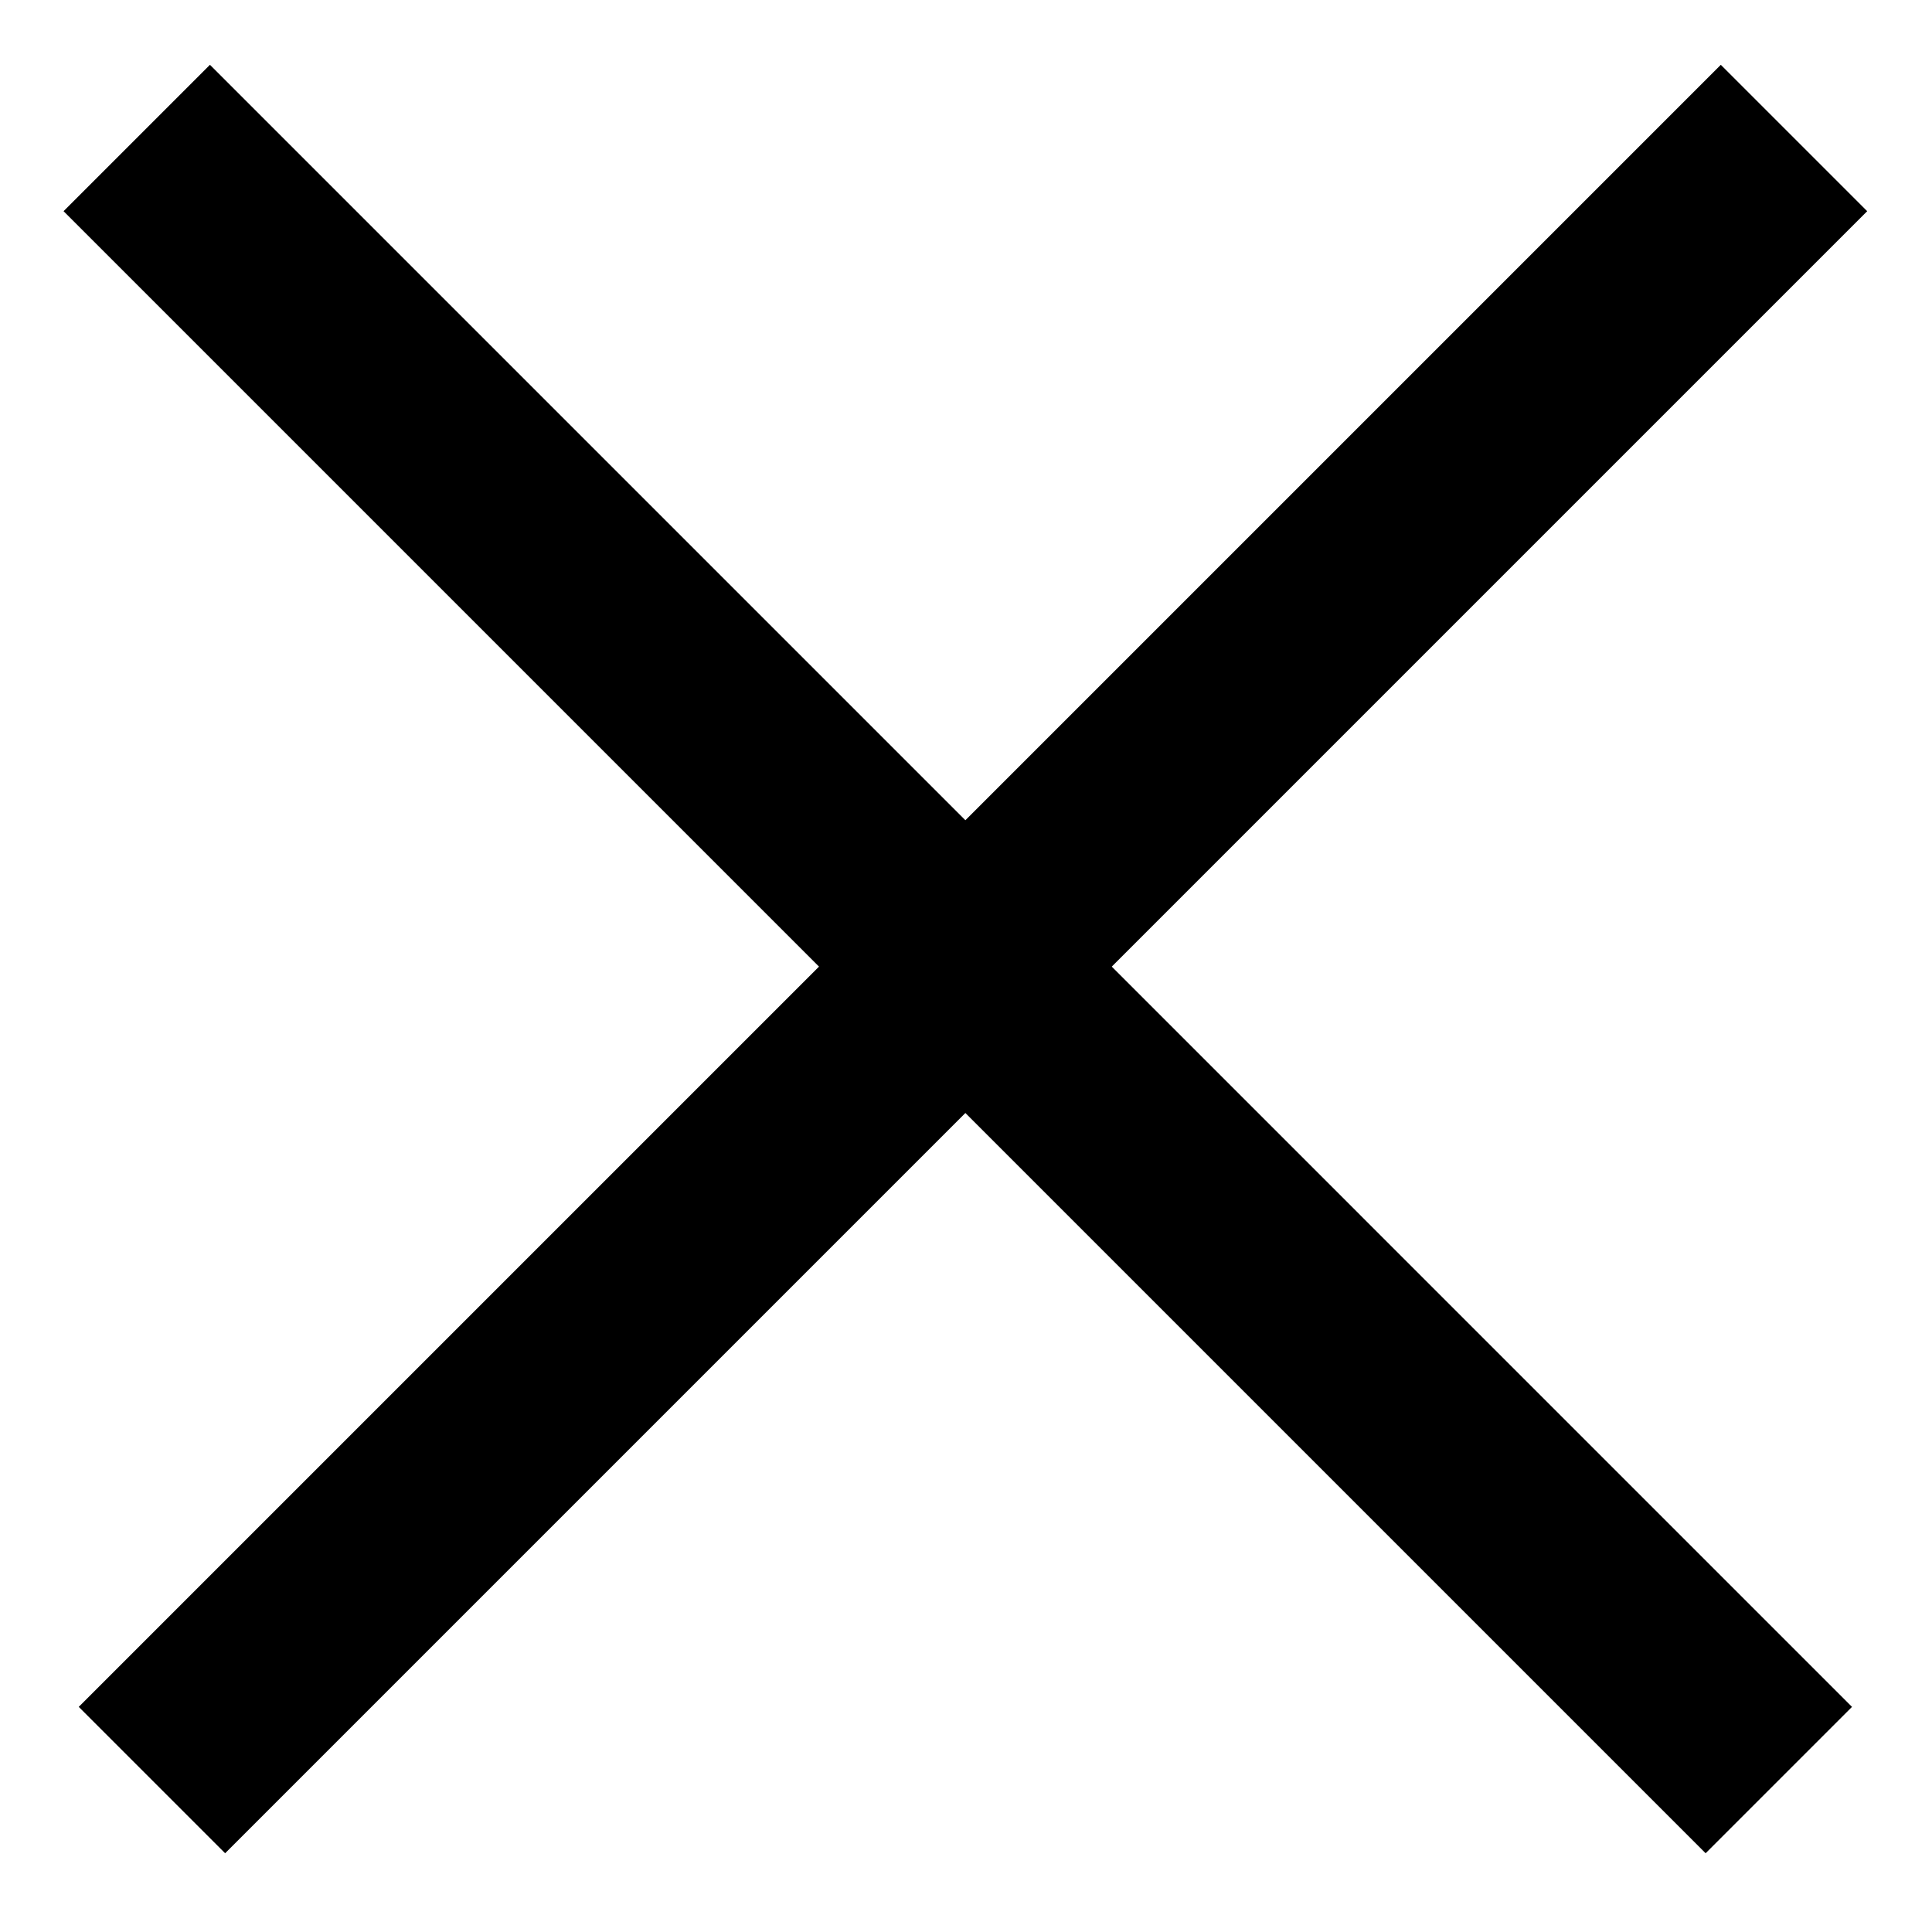
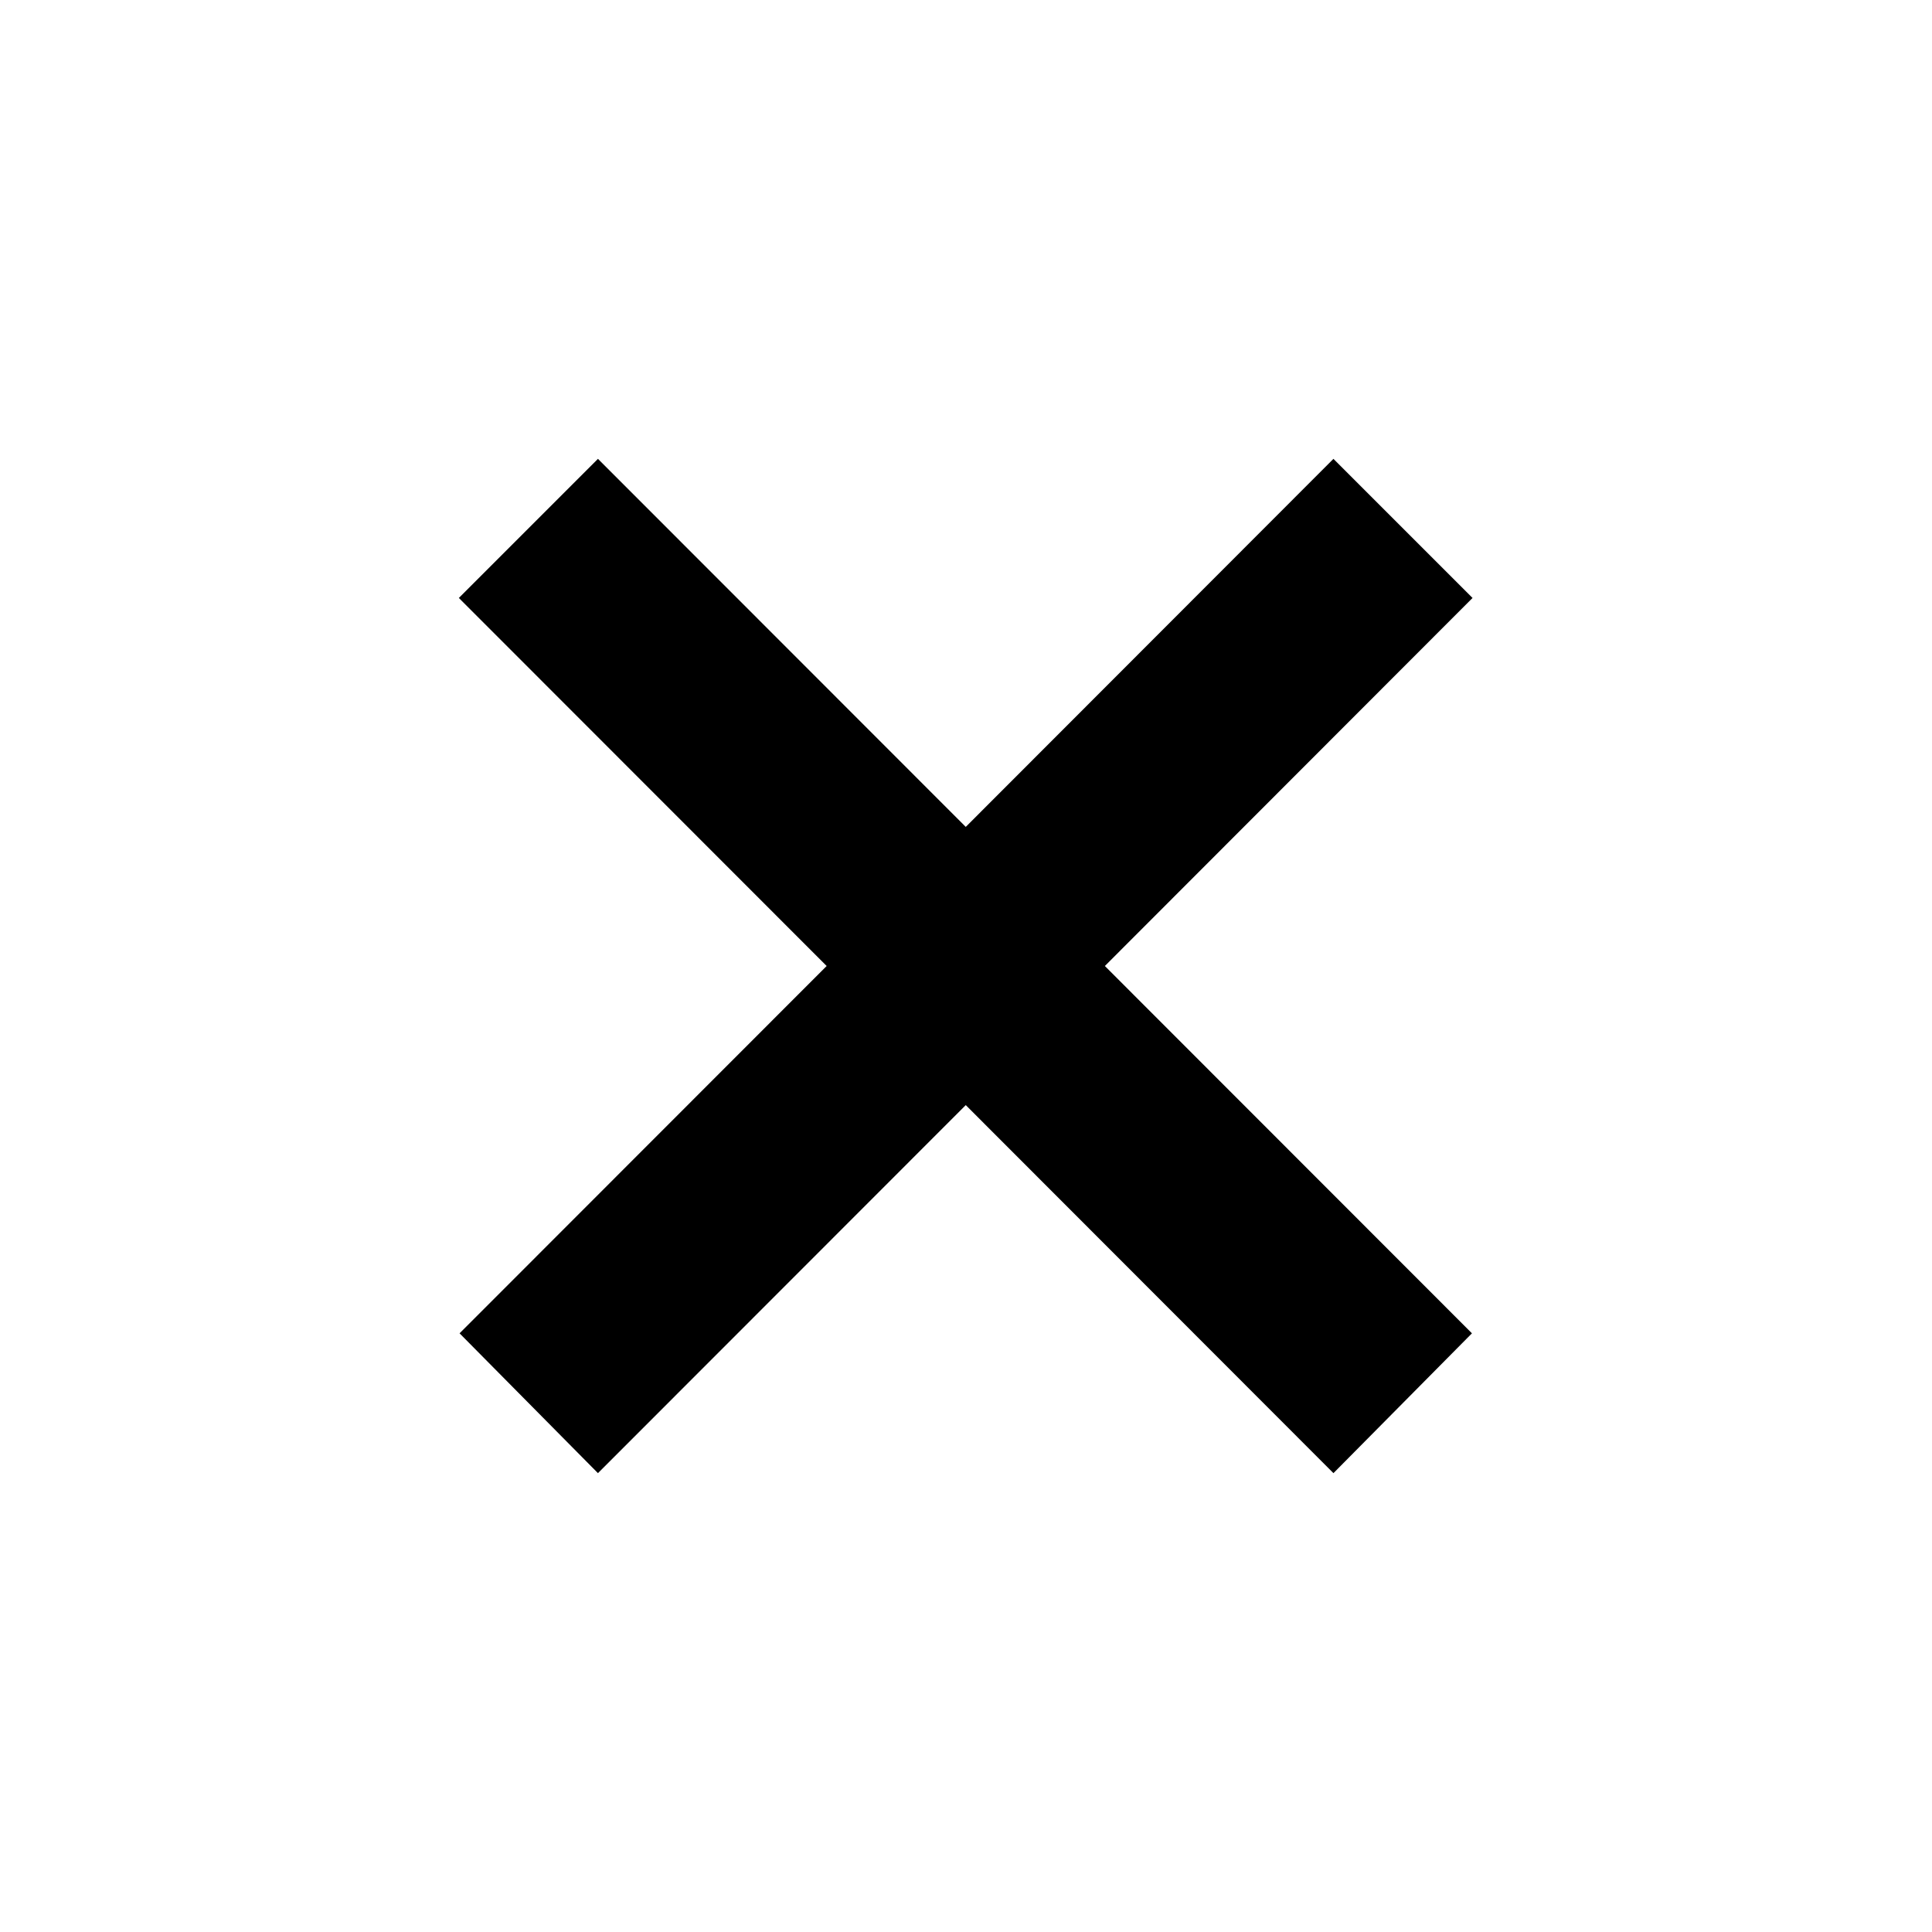
- <svg xmlns="http://www.w3.org/2000/svg" width="14" height="14" viewBox="0 0 14 14" fill="none">
-   <path d="M0.991 1L12.89 12.899" stroke="currentColor" stroke-width="1.5" />
-   <path d="M13 1L1.101 12.899" stroke="currentColor" stroke-width="1.5" />
+ <svg xmlns="http://www.w3.org/2000/svg" width="16" height="16" fill="none">
+   <path d="m4.952 12.2 3.046-3.048 3.045 3.048 1.147-1.158L9.15 8l3.045-3.048L11.043 3.8 7.998 6.848 4.952 3.8 3.8 4.952 6.846 8l-3.04 3.042L4.952 12.2Z" fill="currentColor" />
</svg>
